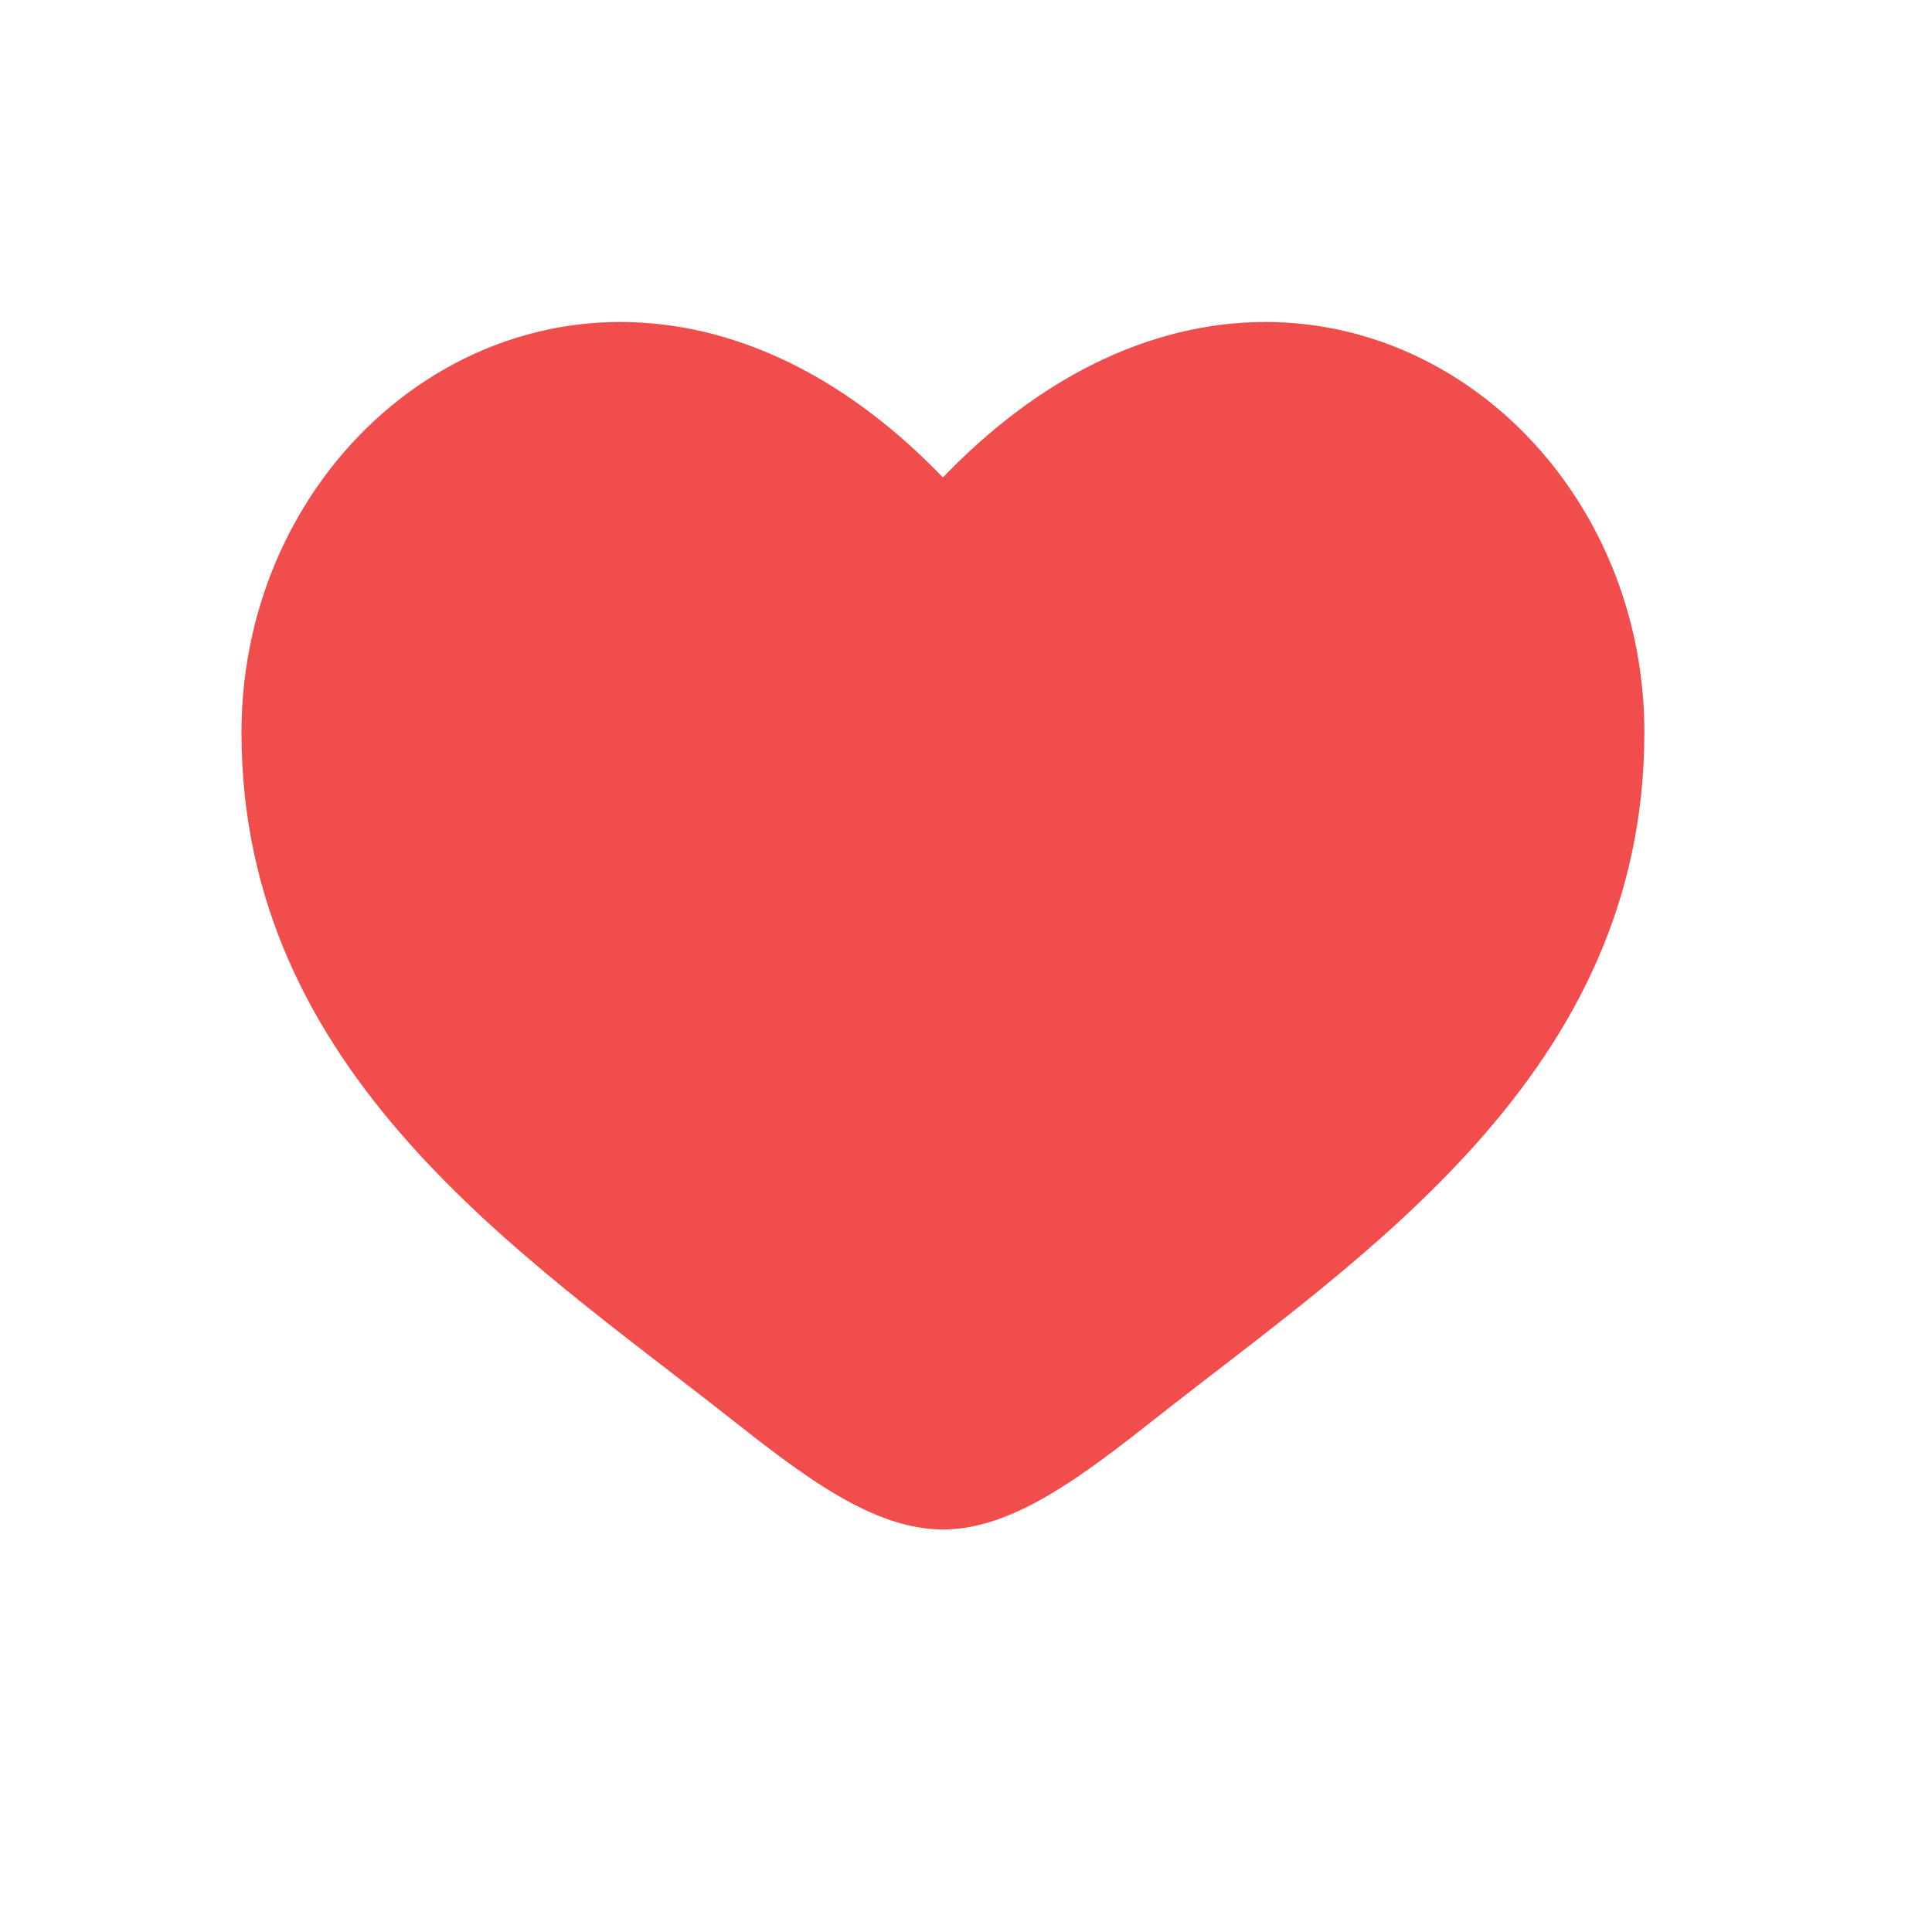
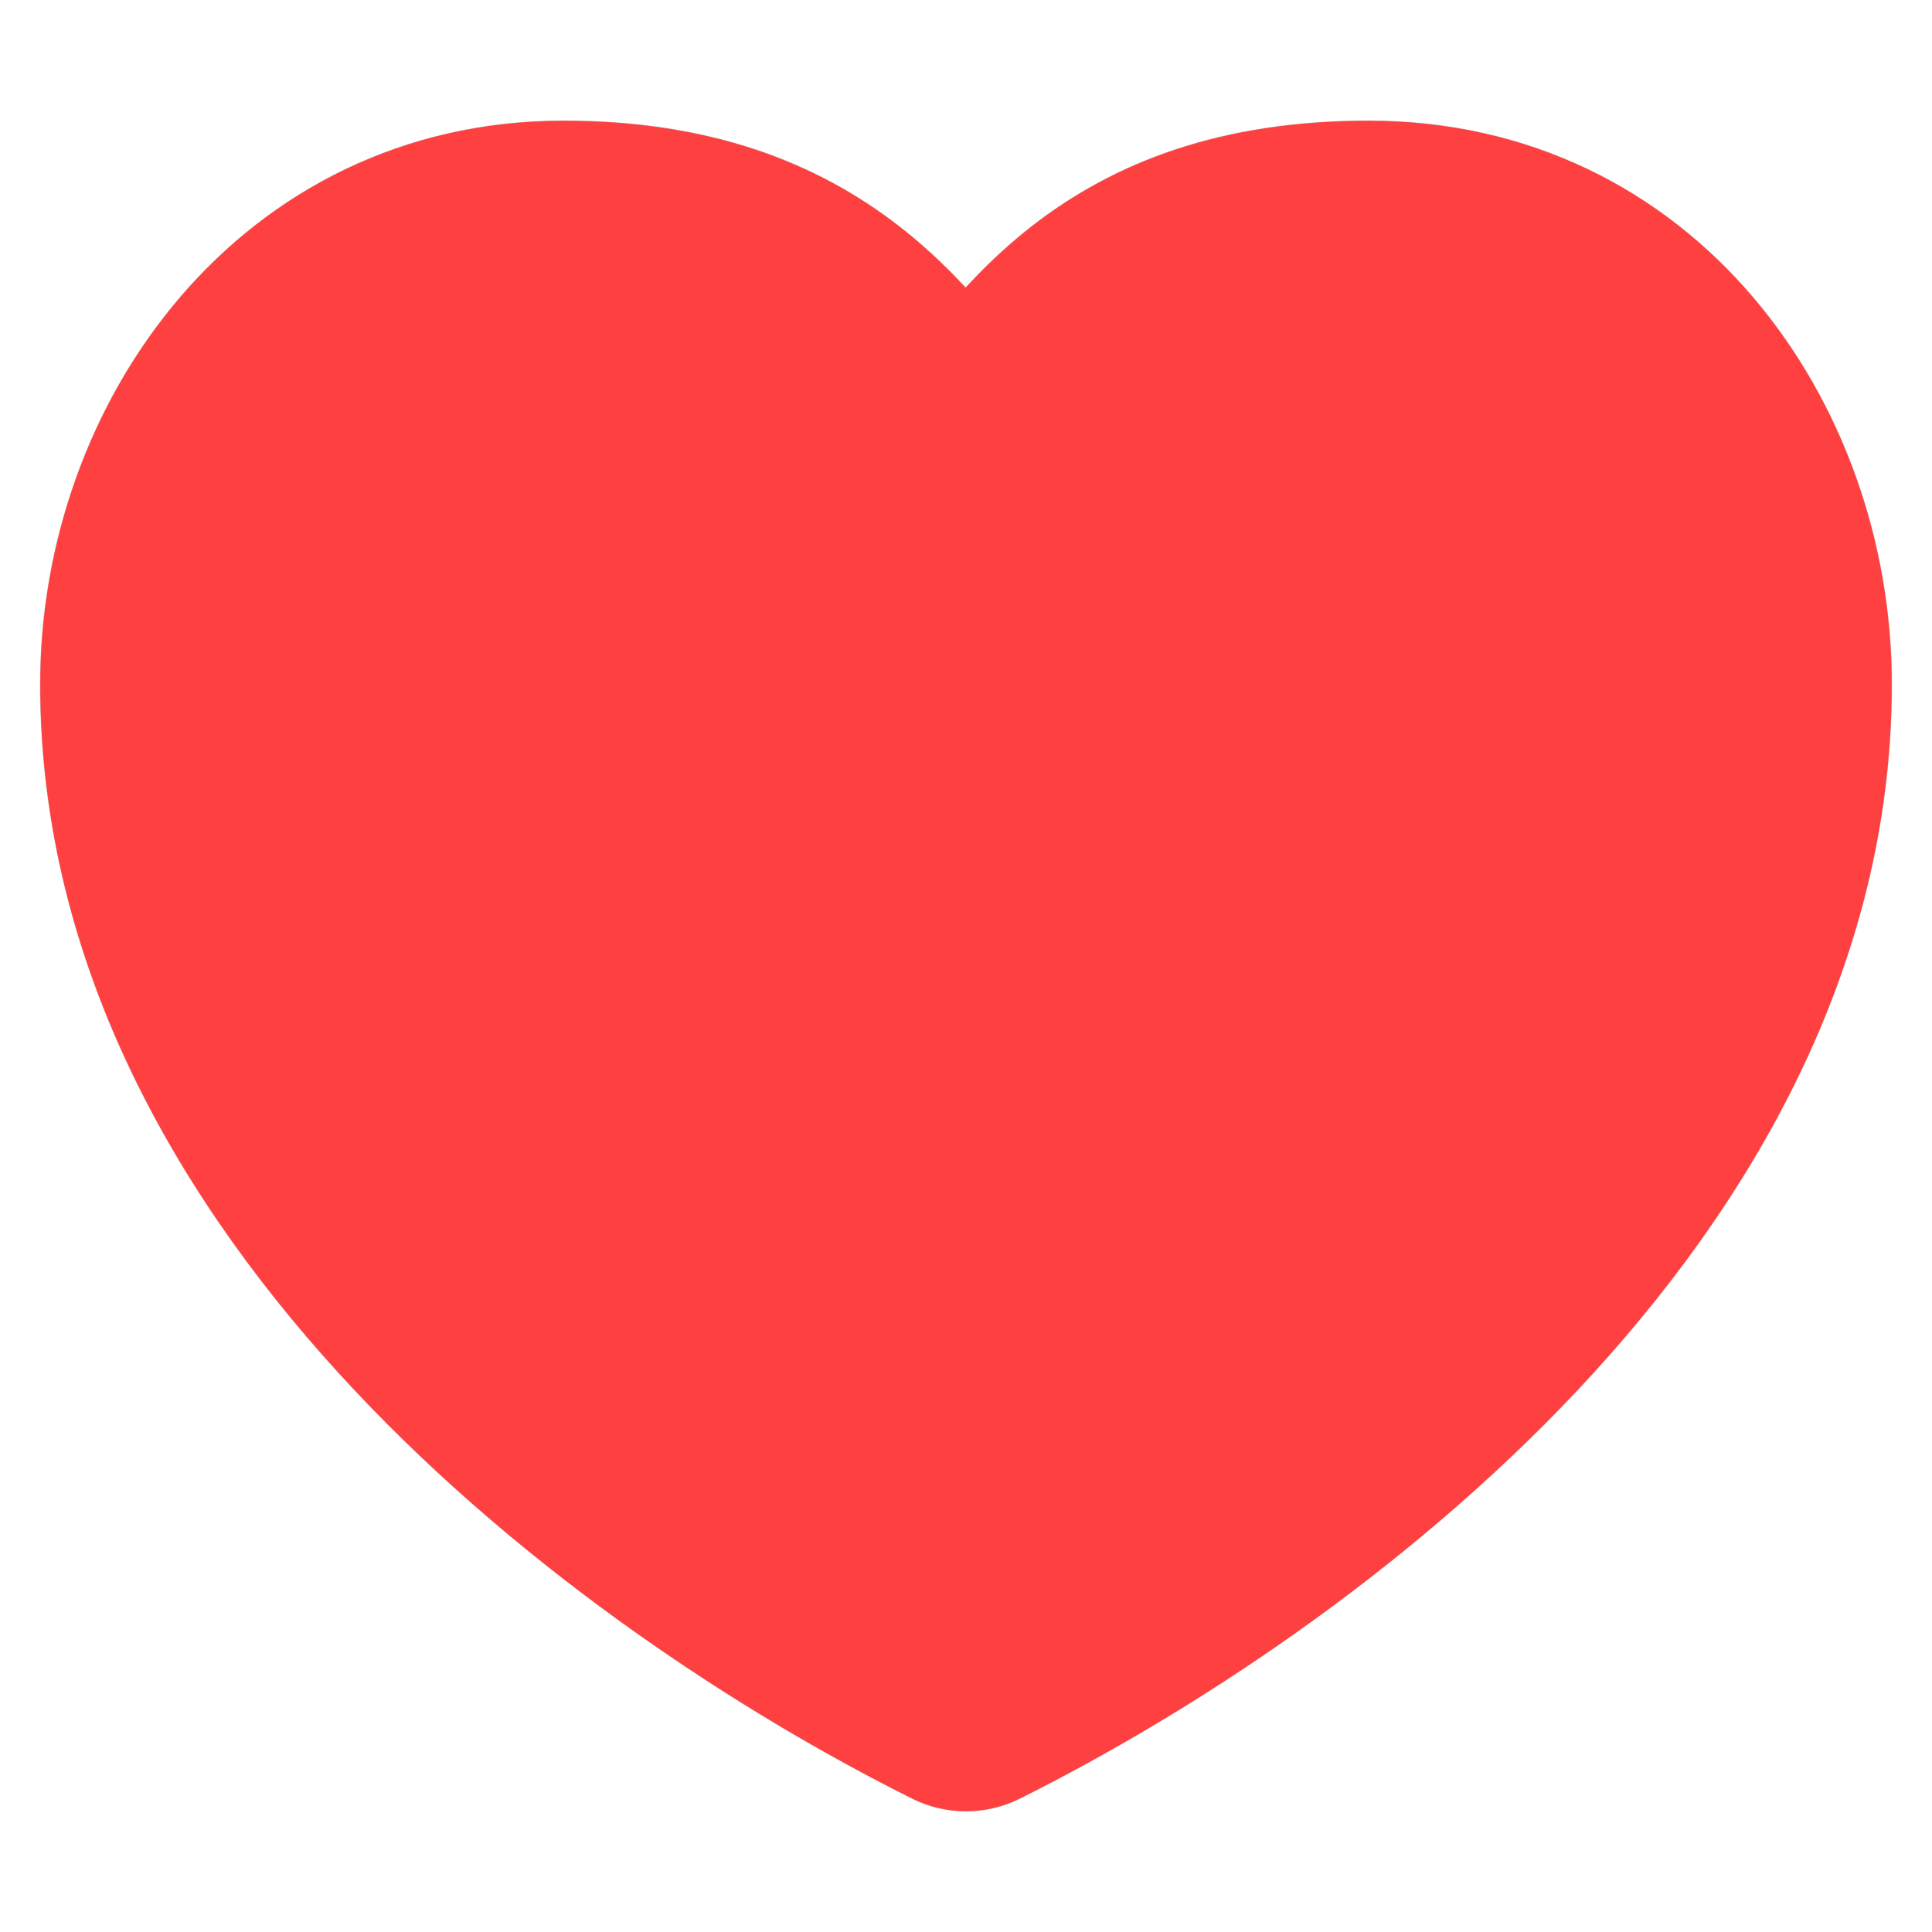
- <svg xmlns="http://www.w3.org/2000/svg" width="24" height="24" viewBox="0 0 24 24" fill="none">
-   <path d="M3 9.099C3 13.336 6.502 15.594 9.066 17.615C9.971 18.328 10.842 19 11.713 19C12.585 19 13.456 18.328 14.361 17.615C16.924 15.594 20.427 13.336 20.427 9.099C20.427 4.862 15.634 1.857 11.713 5.931C7.792 1.857 3 4.862 3 9.099Z" fill="#F14D4D" />
+ <svg xmlns="http://www.w3.org/2000/svg" width="64px" height="64px" viewBox="0 0 24 24" fill="none" stroke="#ff4040">
+   <g id="SVGRepo_bgCarrier" stroke-width="0" />
+   <g id="SVGRepo_tracerCarrier" stroke-linecap="round" stroke-linejoin="round" stroke="#CCCCCC" stroke-width="1.008">
+     <path d="M7 2C3.313 2 1 5.215 1 8.5C1 11.841 2.674 14.699 4.772 16.93C6.872 19.163 9.477 20.857 11.553 21.894C11.834 22.035 12.166 22.035 12.447 21.894C14.523 20.857 17.128 19.163 19.229 16.93C21.326 14.699 23 11.841 23 8.5C23 5.22 20.729 2 17 2C15.275 2 14.053 2.48 13.119 3.21C12.678 3.554 12.311 3.95 11.997 4.336C11.68 3.949 11.309 3.553 10.865 3.208C9.929 2.481 8.709 2 7 2Z" fill="#ff4040" />
+   </g>
+   <g id="SVGRepo_iconCarrier">
+     <path d="M7 2C3.313 2 1 5.215 1 8.5C1 11.841 2.674 14.699 4.772 16.93C6.872 19.163 9.477 20.857 11.553 21.894C11.834 22.035 12.166 22.035 12.447 21.894C14.523 20.857 17.128 19.163 19.229 16.93C21.326 14.699 23 11.841 23 8.5C23 5.22 20.729 2 17 2C15.275 2 14.053 2.48 13.119 3.21C12.678 3.554 12.311 3.95 11.997 4.336C11.68 3.949 11.309 3.553 10.865 3.208C9.929 2.481 8.709 2 7 2Z" fill="#ff4040" />
+   </g>
</svg>
